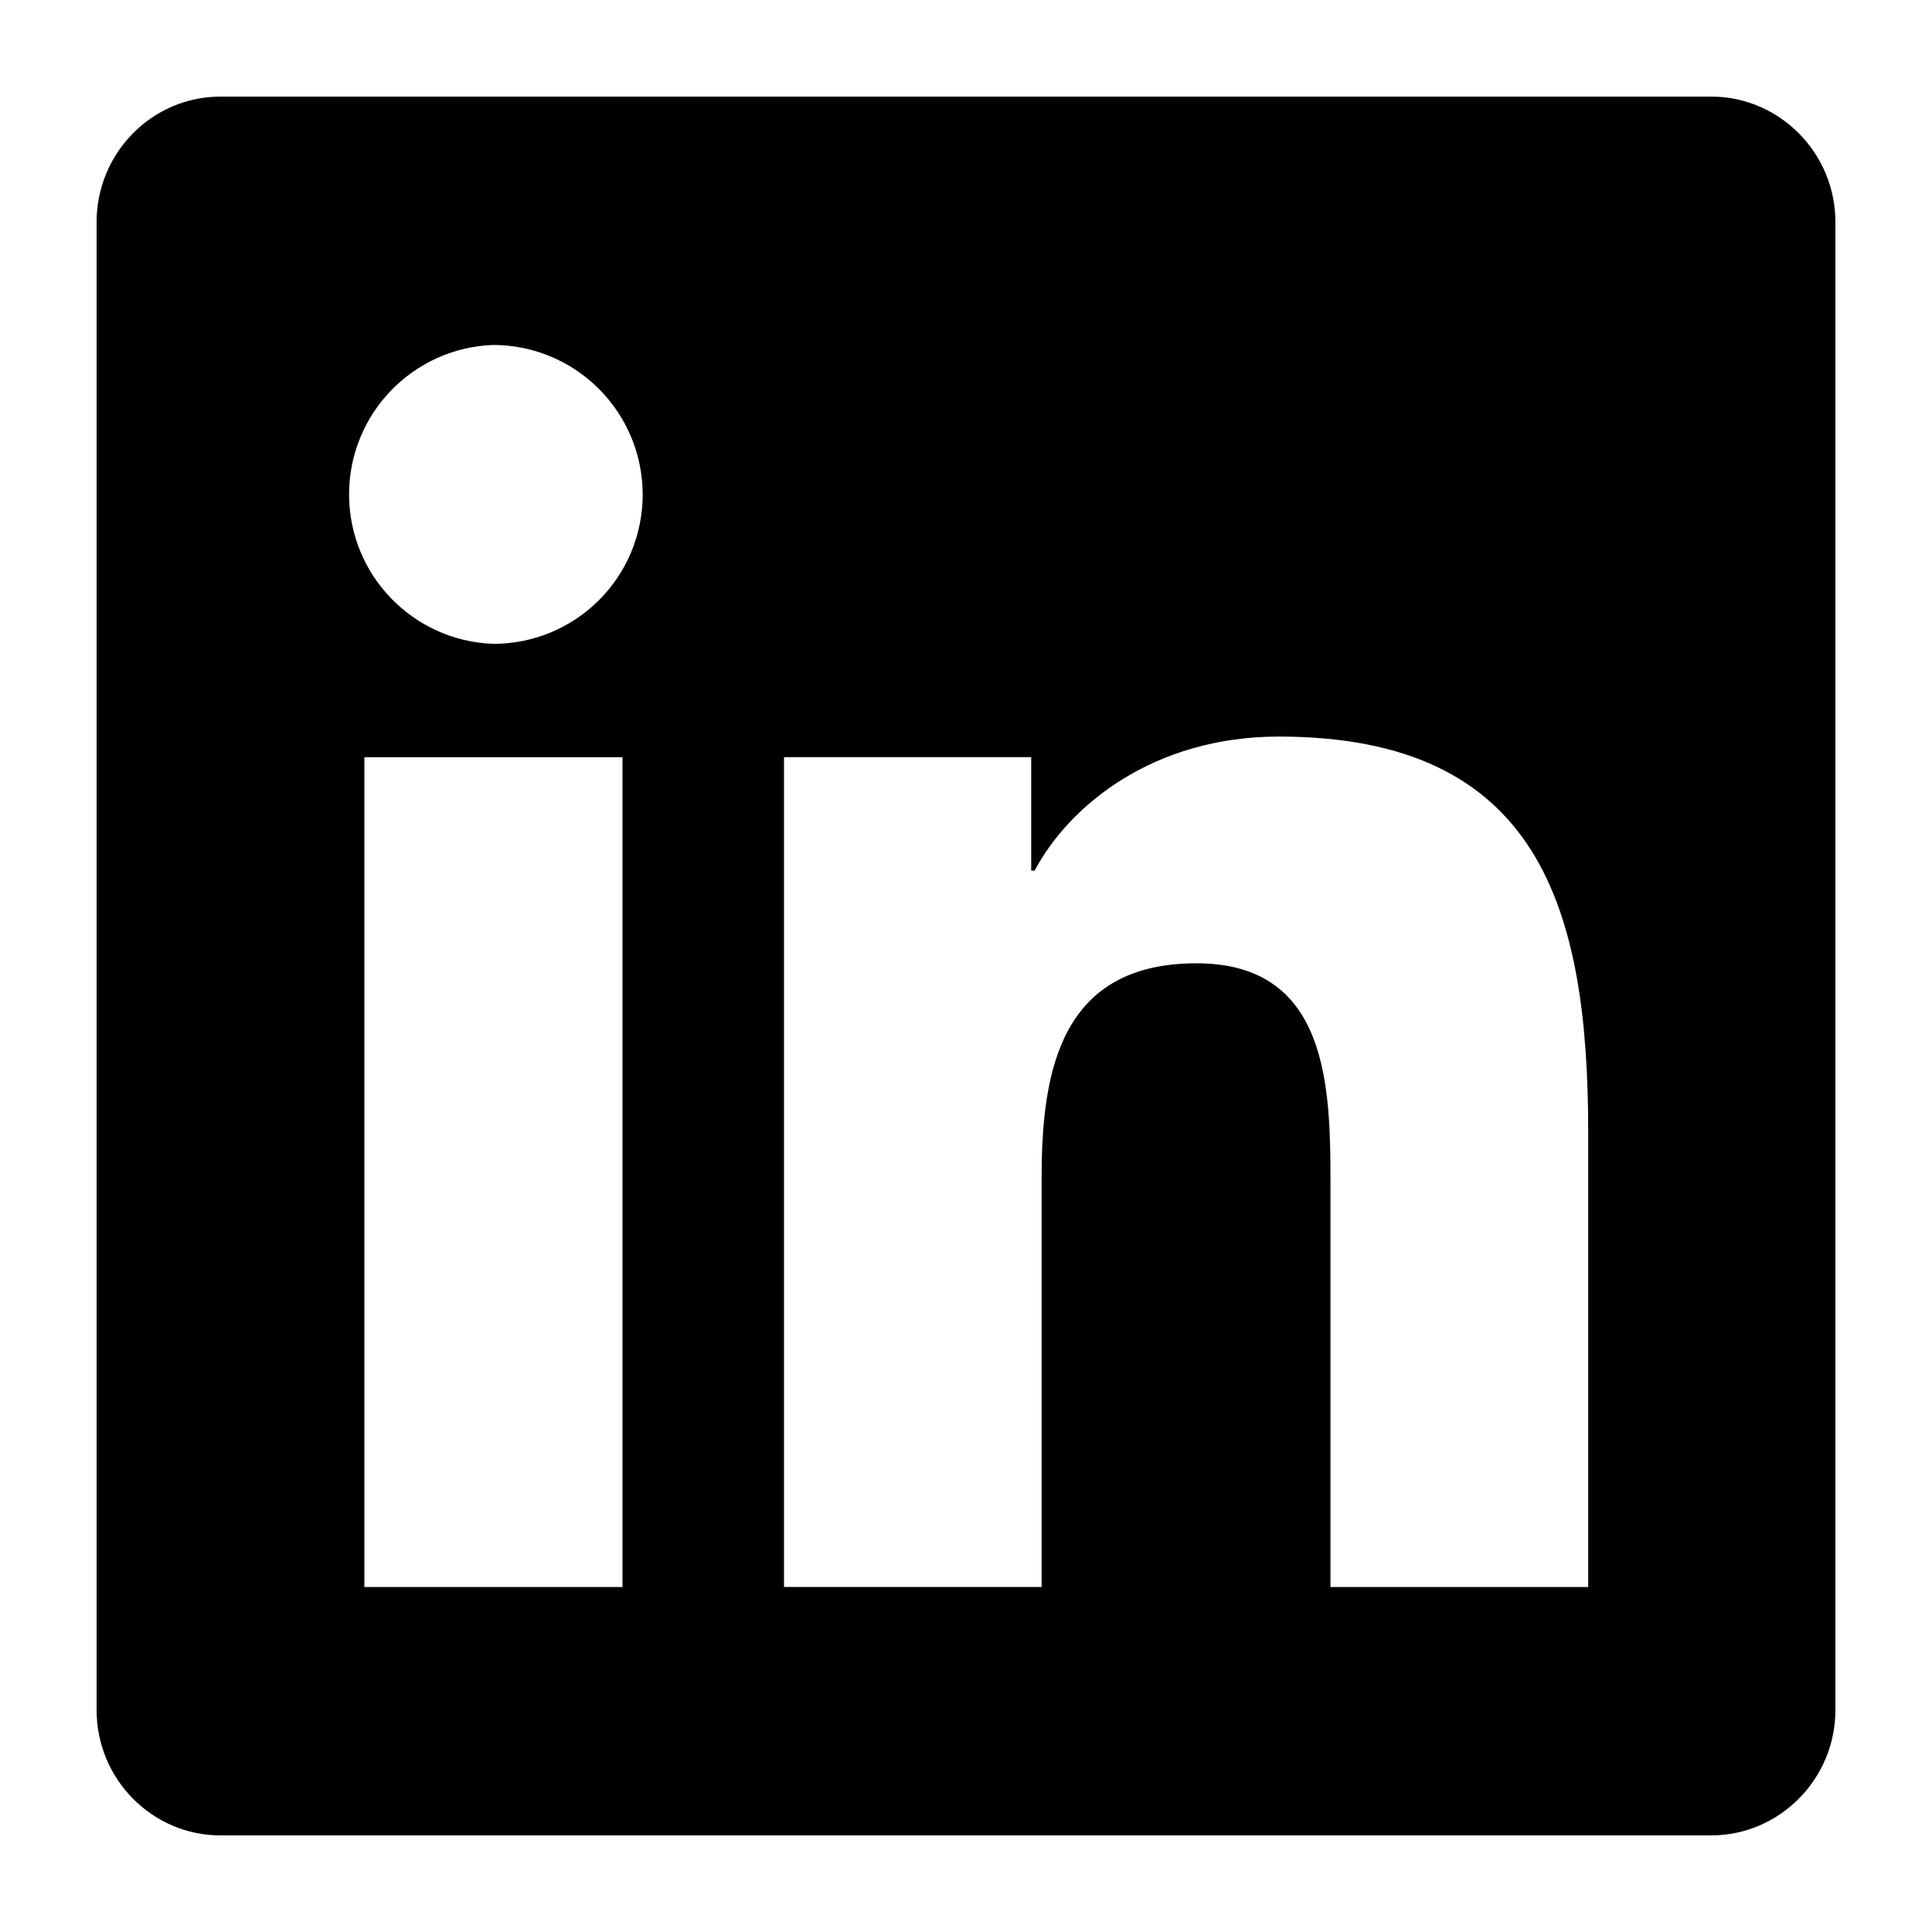
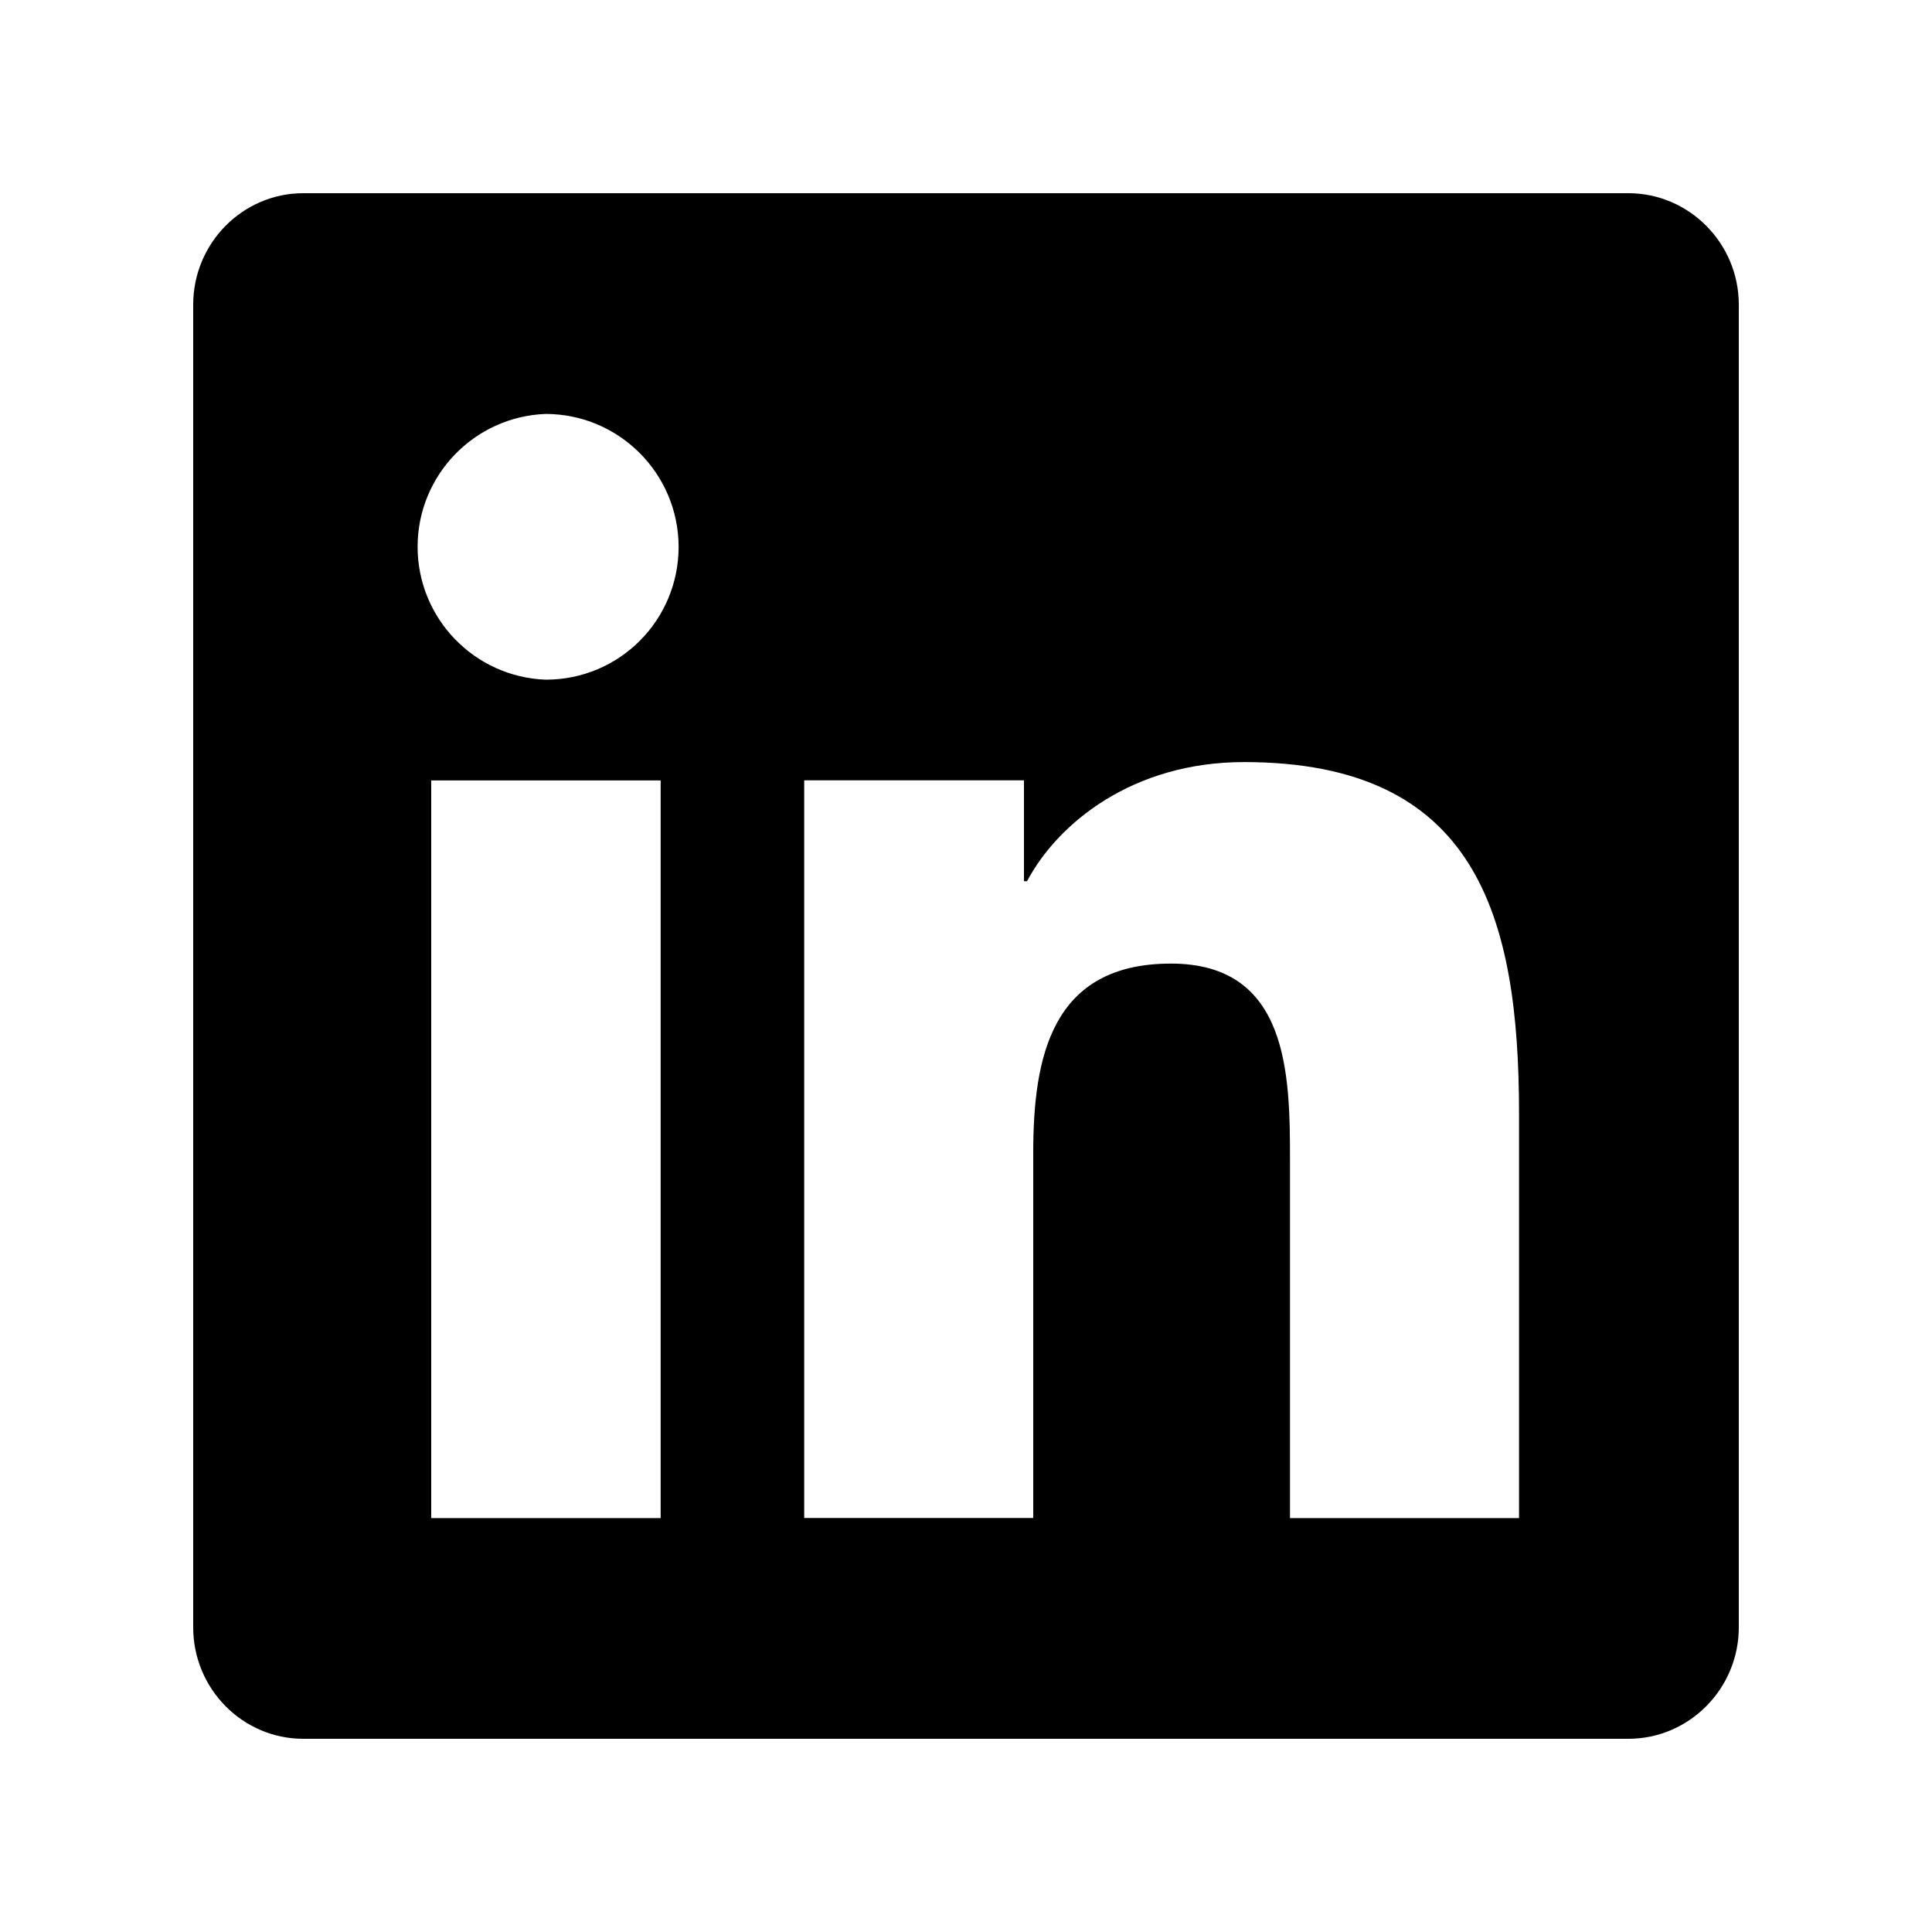
<svg id="linkedin" viewBox="0 0 20 20">
-   <path d="M17.714 1H2.282C1.575 1 1 1.583 1 2.298v15.404C1 18.417 1.575 19 2.282 19h15.432c.707 0 1.286-.583 1.286-1.298V2.298C19 1.583 18.421 1 17.714 1zM6.44 16.429H3.772v-8.59h2.672v8.59H6.44zM5.106 6.665a1.548 1.548 0 0 1 0-3.094 1.55 1.55 0 0 1 1.547 1.547c0 .856-.69 1.547-1.547 1.547zm11.335 9.764h-2.668V12.25c0-.996-.02-2.278-1.386-2.278-1.39 0-1.604 1.085-1.604 2.206v4.25H8.116v-8.59h2.559v1.174h.036c.358-.675 1.23-1.387 2.527-1.387 2.7 0 3.203 1.78 3.203 4.095v4.709z" />
+   <path d="M16.857,2 L3.14,2 C2.511,2 2,2.518 2,3.154 L2,16.846 C2,17.482 2.511,18 3.14,18 L16.857,18 C17.485,18 18,17.482 18,16.846 L18,3.154 C18,2.518 17.485,2 16.857,2 Z M6.836,15.715 L4.464,15.715 L4.464,8.079 L6.839,8.079 L6.839,15.715 L6.836,15.715 Z M5.65,7.036 C4.91,7.009 4.323,6.401 4.323,5.66 C4.323,4.92 4.91,4.312 5.65,4.285 C6.409,4.287 7.023,4.902 7.025,5.66 C7.025,6.421 6.412,7.036 5.65,7.036 Z M15.725,15.715 L13.354,15.715 L13.354,12 C13.354,11.115 13.336,9.975 12.122,9.975 C10.886,9.975 10.696,10.94 10.696,11.936 L10.696,15.714 L8.325,15.714 L8.325,8.078 L10.6,8.078 L10.6,9.122 L10.632,9.122 C10.95,8.522 11.725,7.889 12.878,7.889 C15.278,7.889 15.725,9.471 15.725,11.529 L15.725,15.715 Z" />
</svg>
